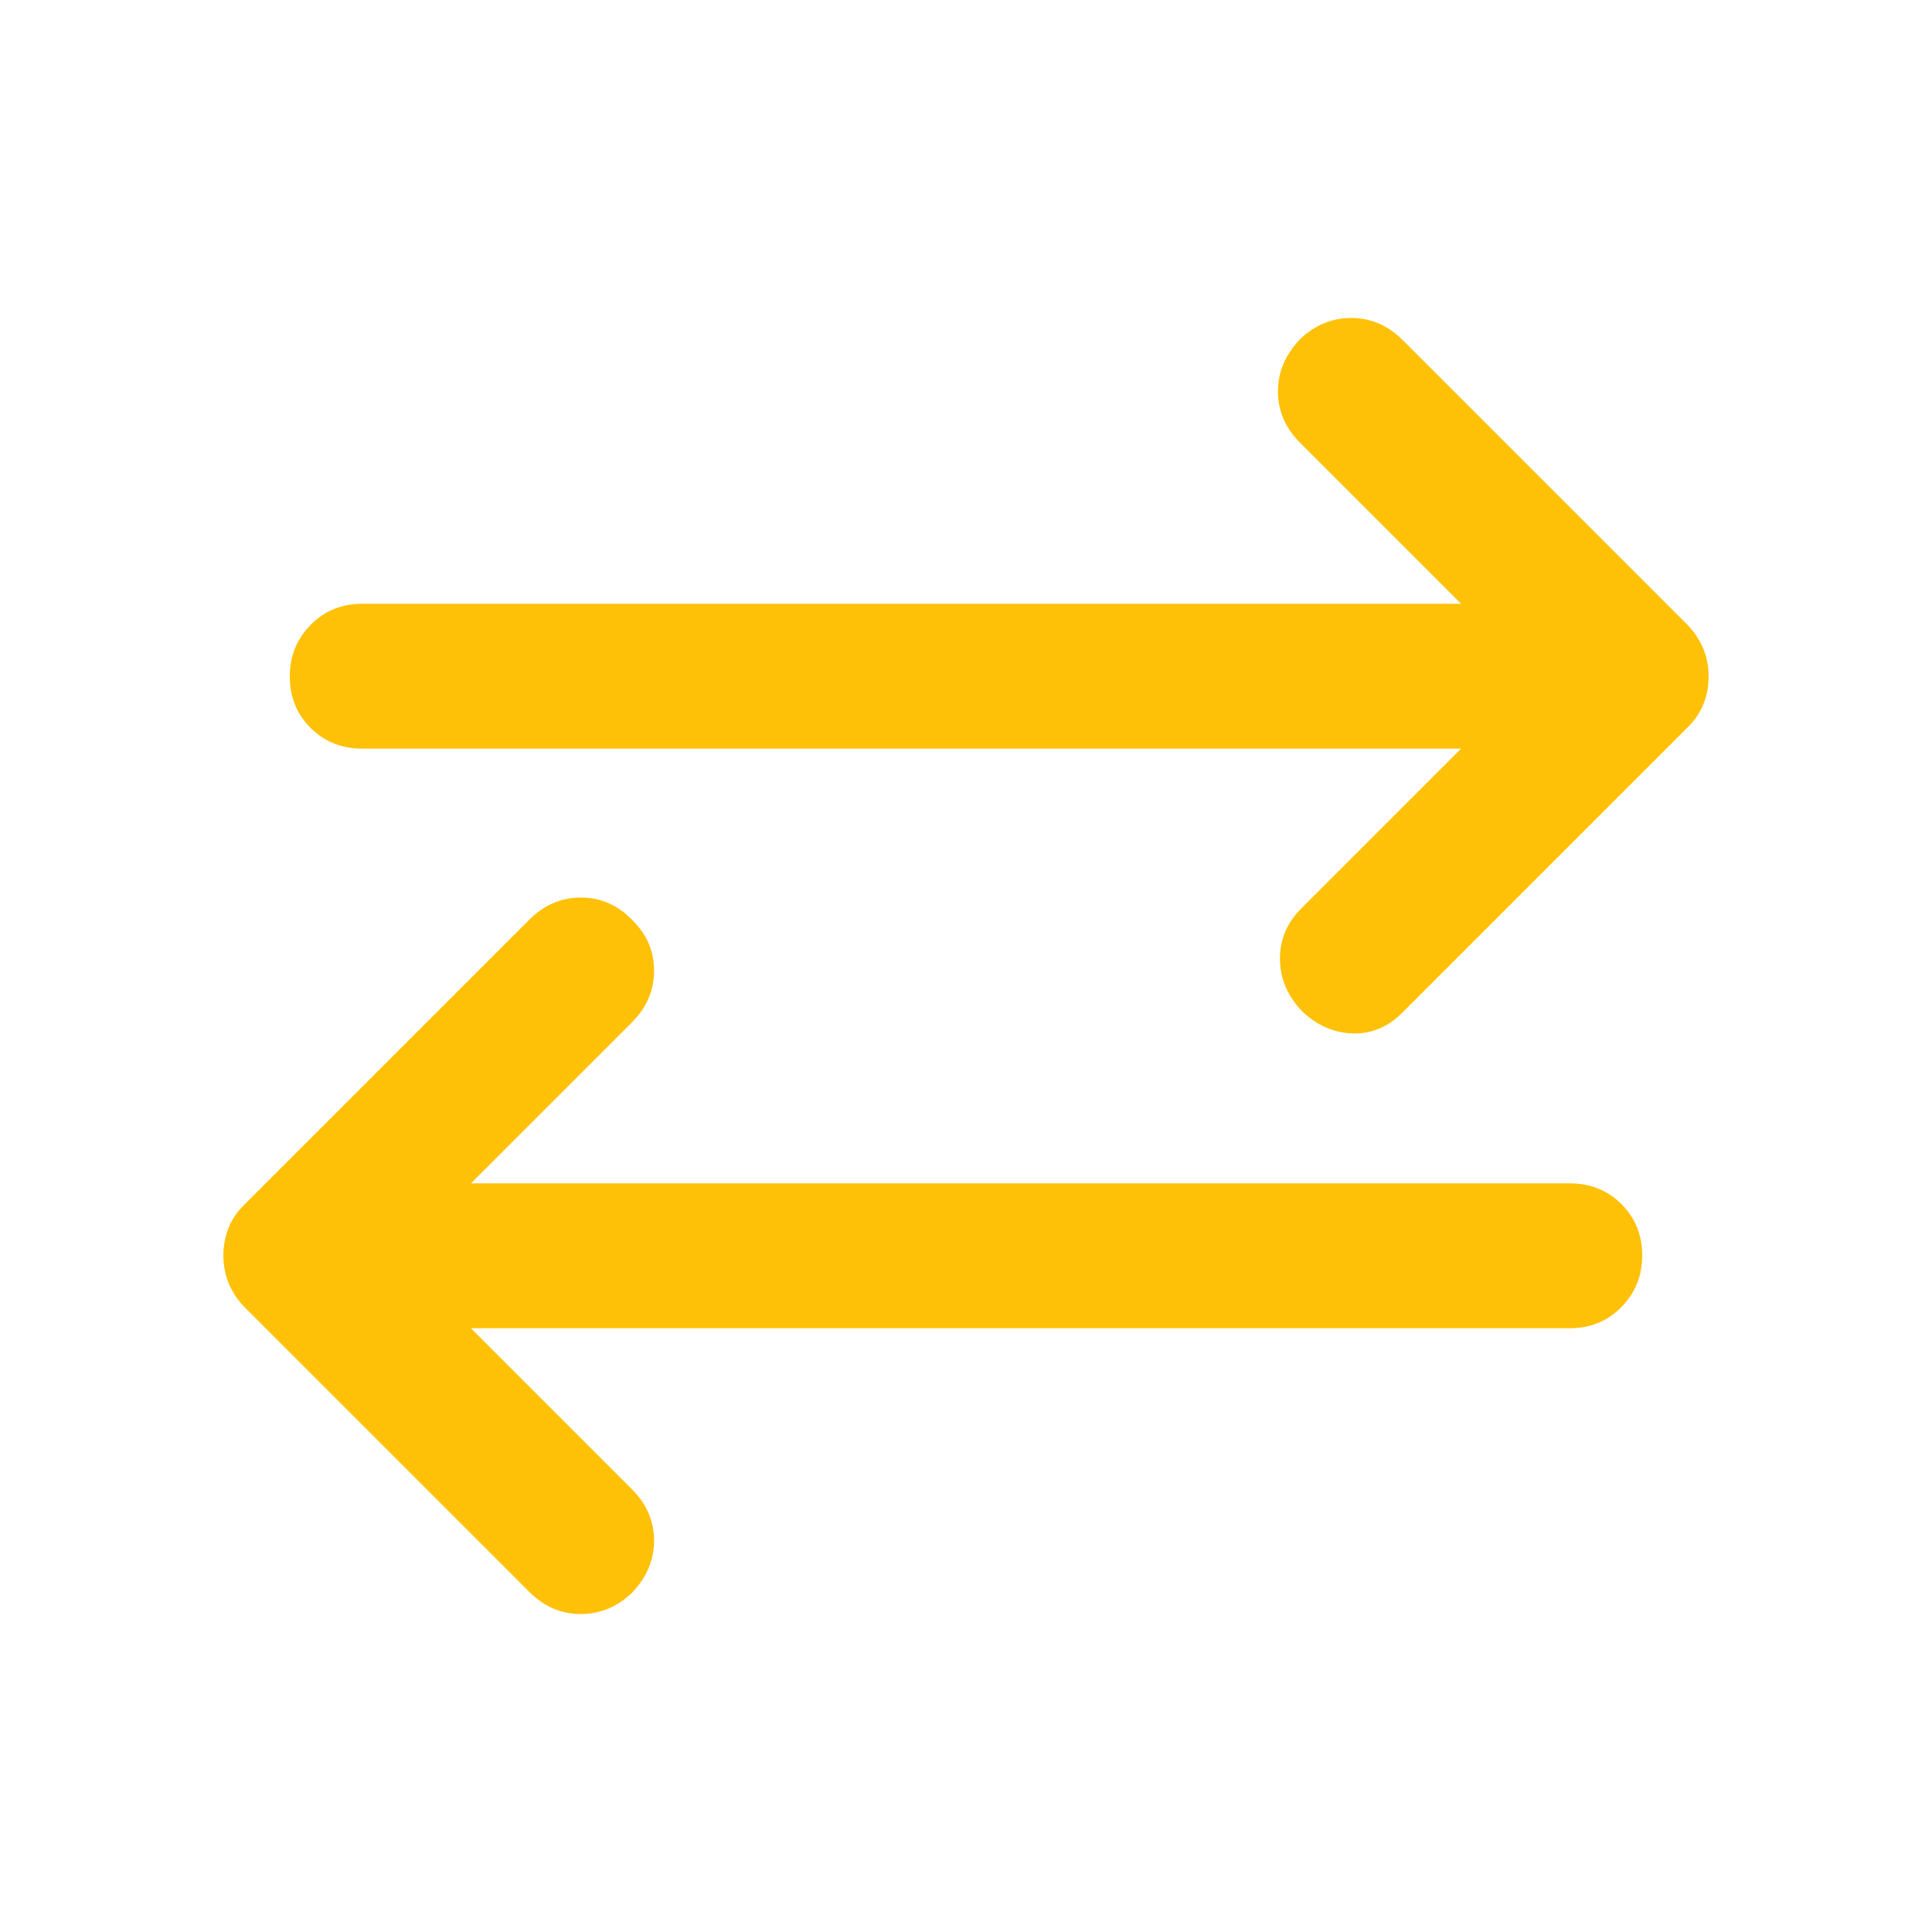
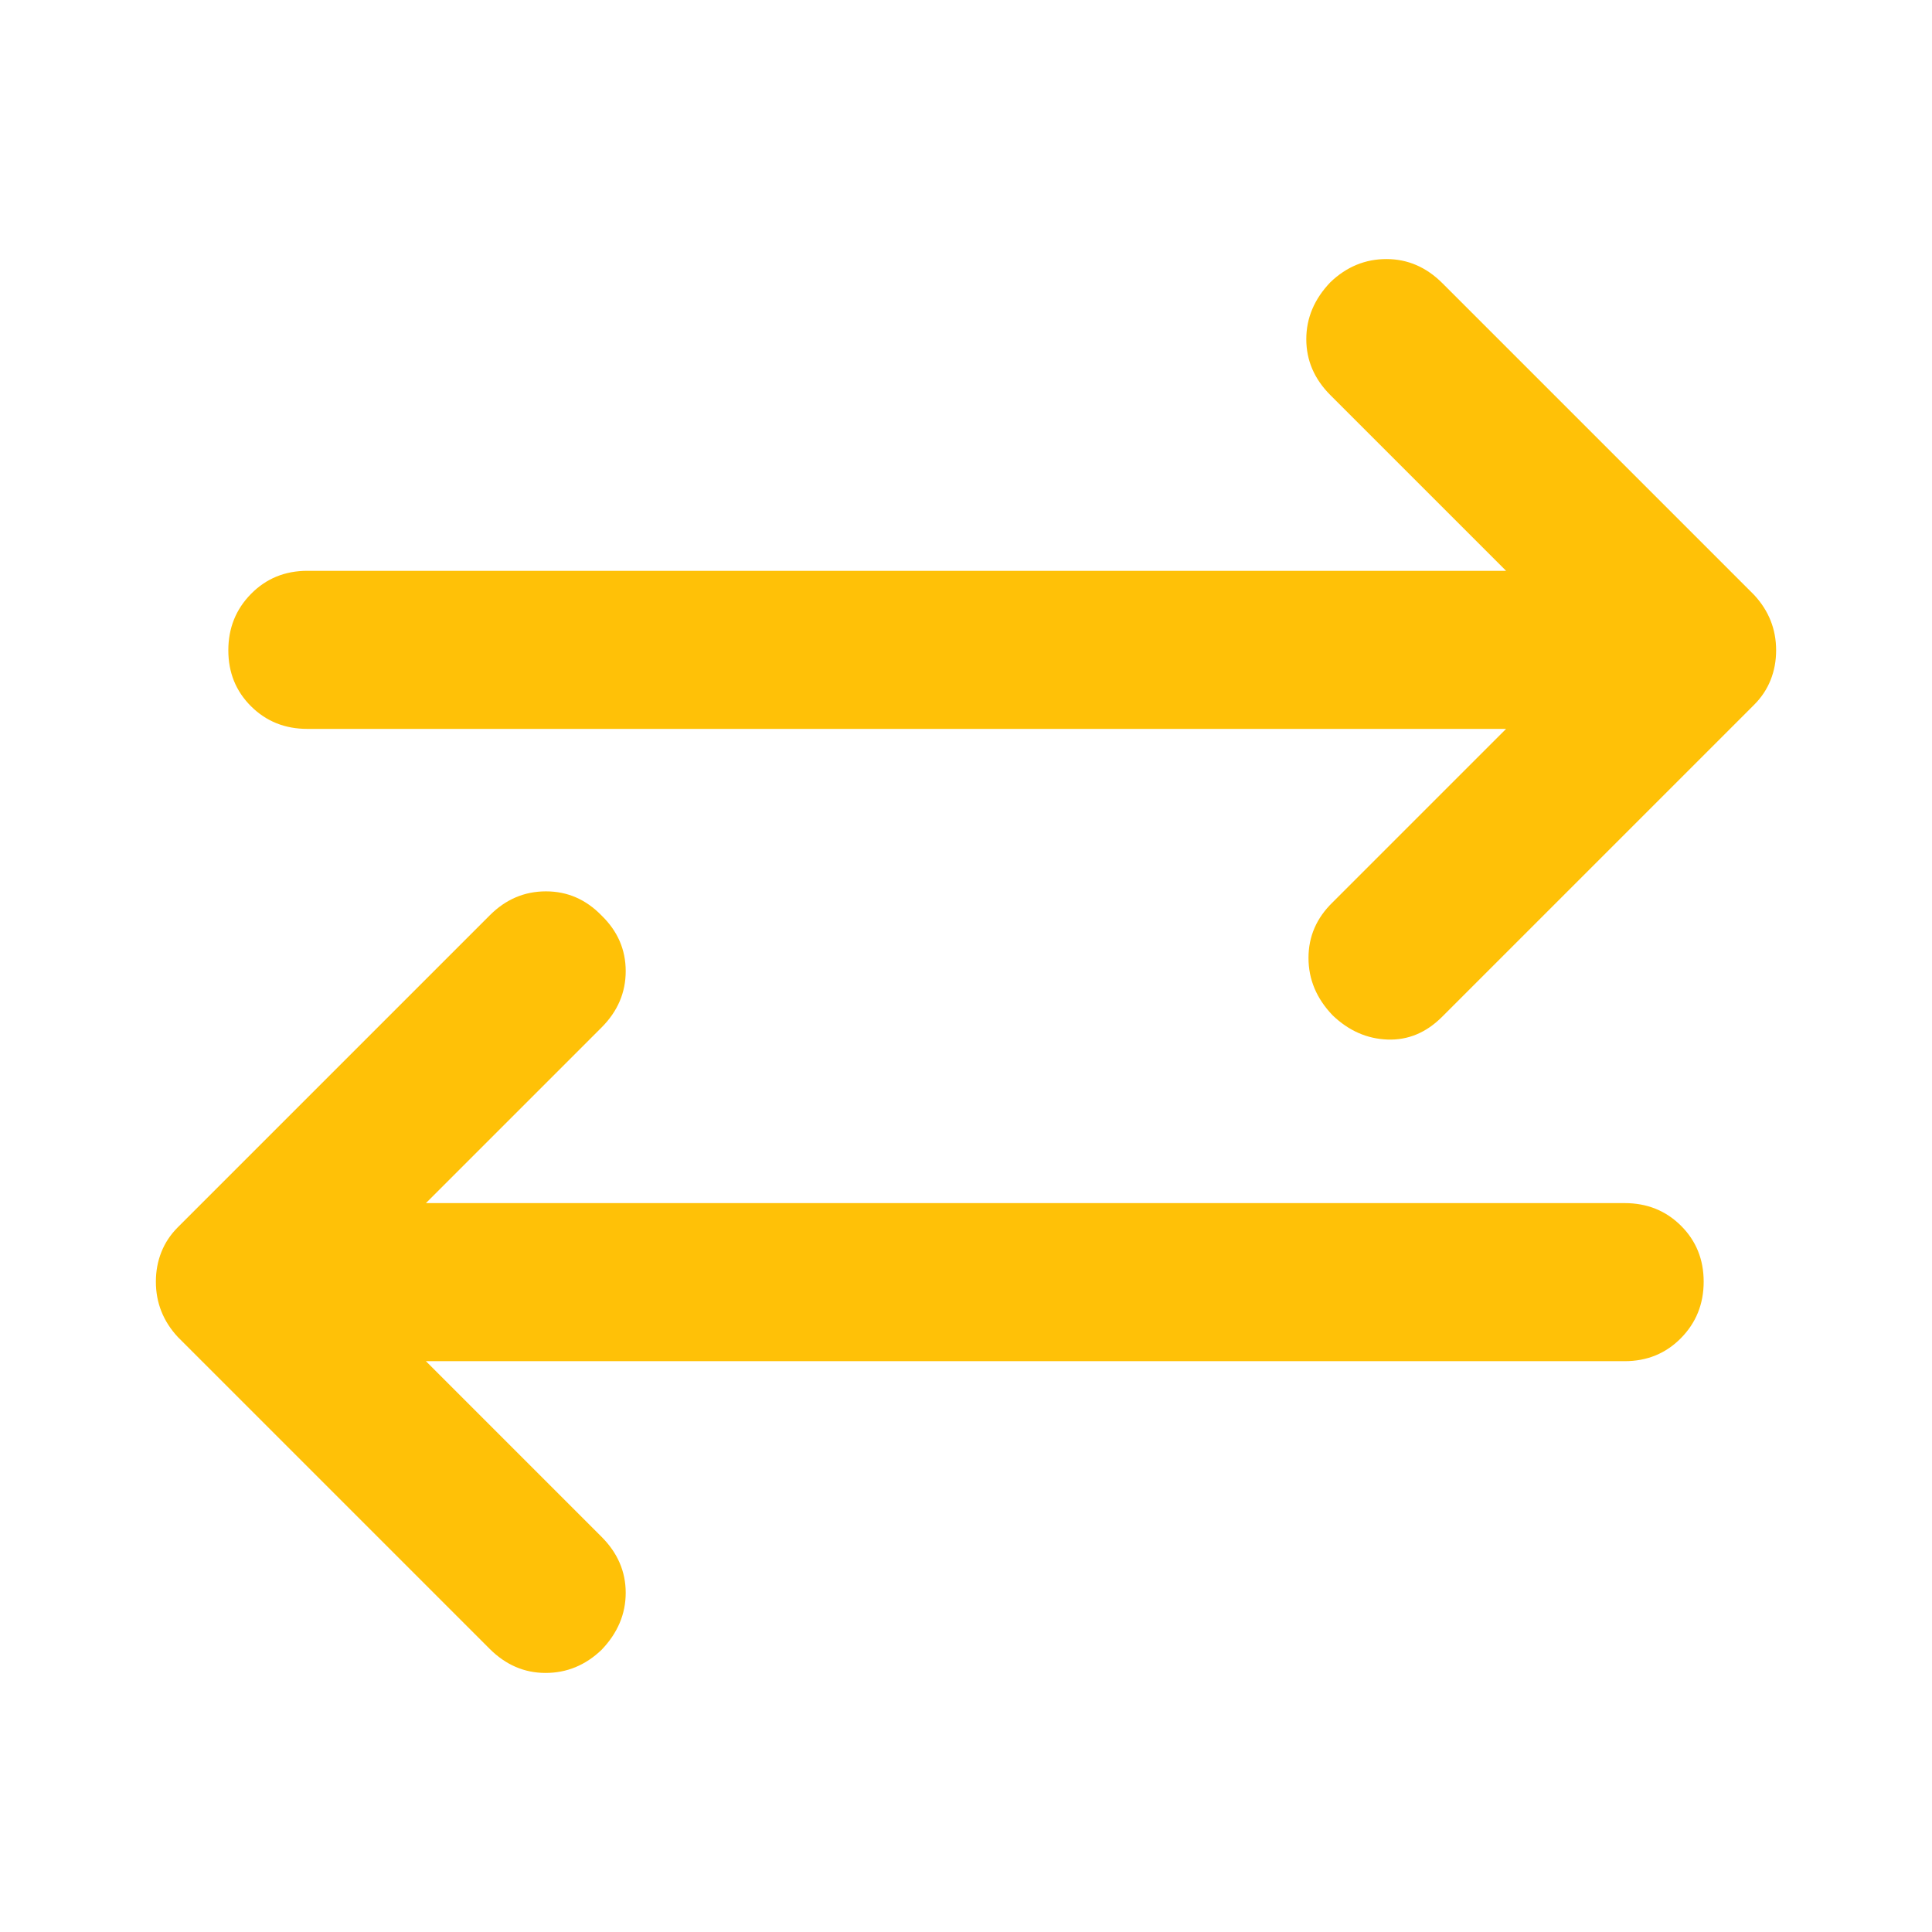
- <svg xmlns="http://www.w3.org/2000/svg" height="16px" viewBox="0 -960 960 960" width="16px" data-big="true" fill="#FFC107">
+ <svg xmlns="http://www.w3.org/2000/svg" height="16px" viewBox="40 -920 880 880" width="16px" data-big="true" fill="#FFC107">
  <path d="m234-300 80 80q11 11 11 25.5t-11 25.98Q303-158 288.5-158T263-169L121-311q-5-5.4-7.5-11.7-2.5-6.3-2.5-13.5t2.5-13.5Q116-356 121-361l142.14-142.14Q274-514 288.67-514q14.66 0 25.33 11 11 10.67 11 25.33Q325-463 314-452l-80 80h546q15.3 0 25.65 10.29Q816-351.42 816-336.21t-10.35 25.71Q795.3-300 780-300H234Zm492-288H180q-15.3 0-25.65-10.29Q144-608.58 144-623.79t10.35-25.71Q164.7-660 180-660h546l-80-80q-11-11-11-25.5t11-25.98Q657-802 671.5-802t25.5 11l142 142q5 5.4 7.5 11.7 2.5 6.3 2.5 13.5t-2.5 13.5Q844-604 839-599L696.86-456.86Q686-446 672-446.5t-25-11.02q-11-11.48-11-26.15 0-14.66 11-25.33l79-79Z" />
</svg>
